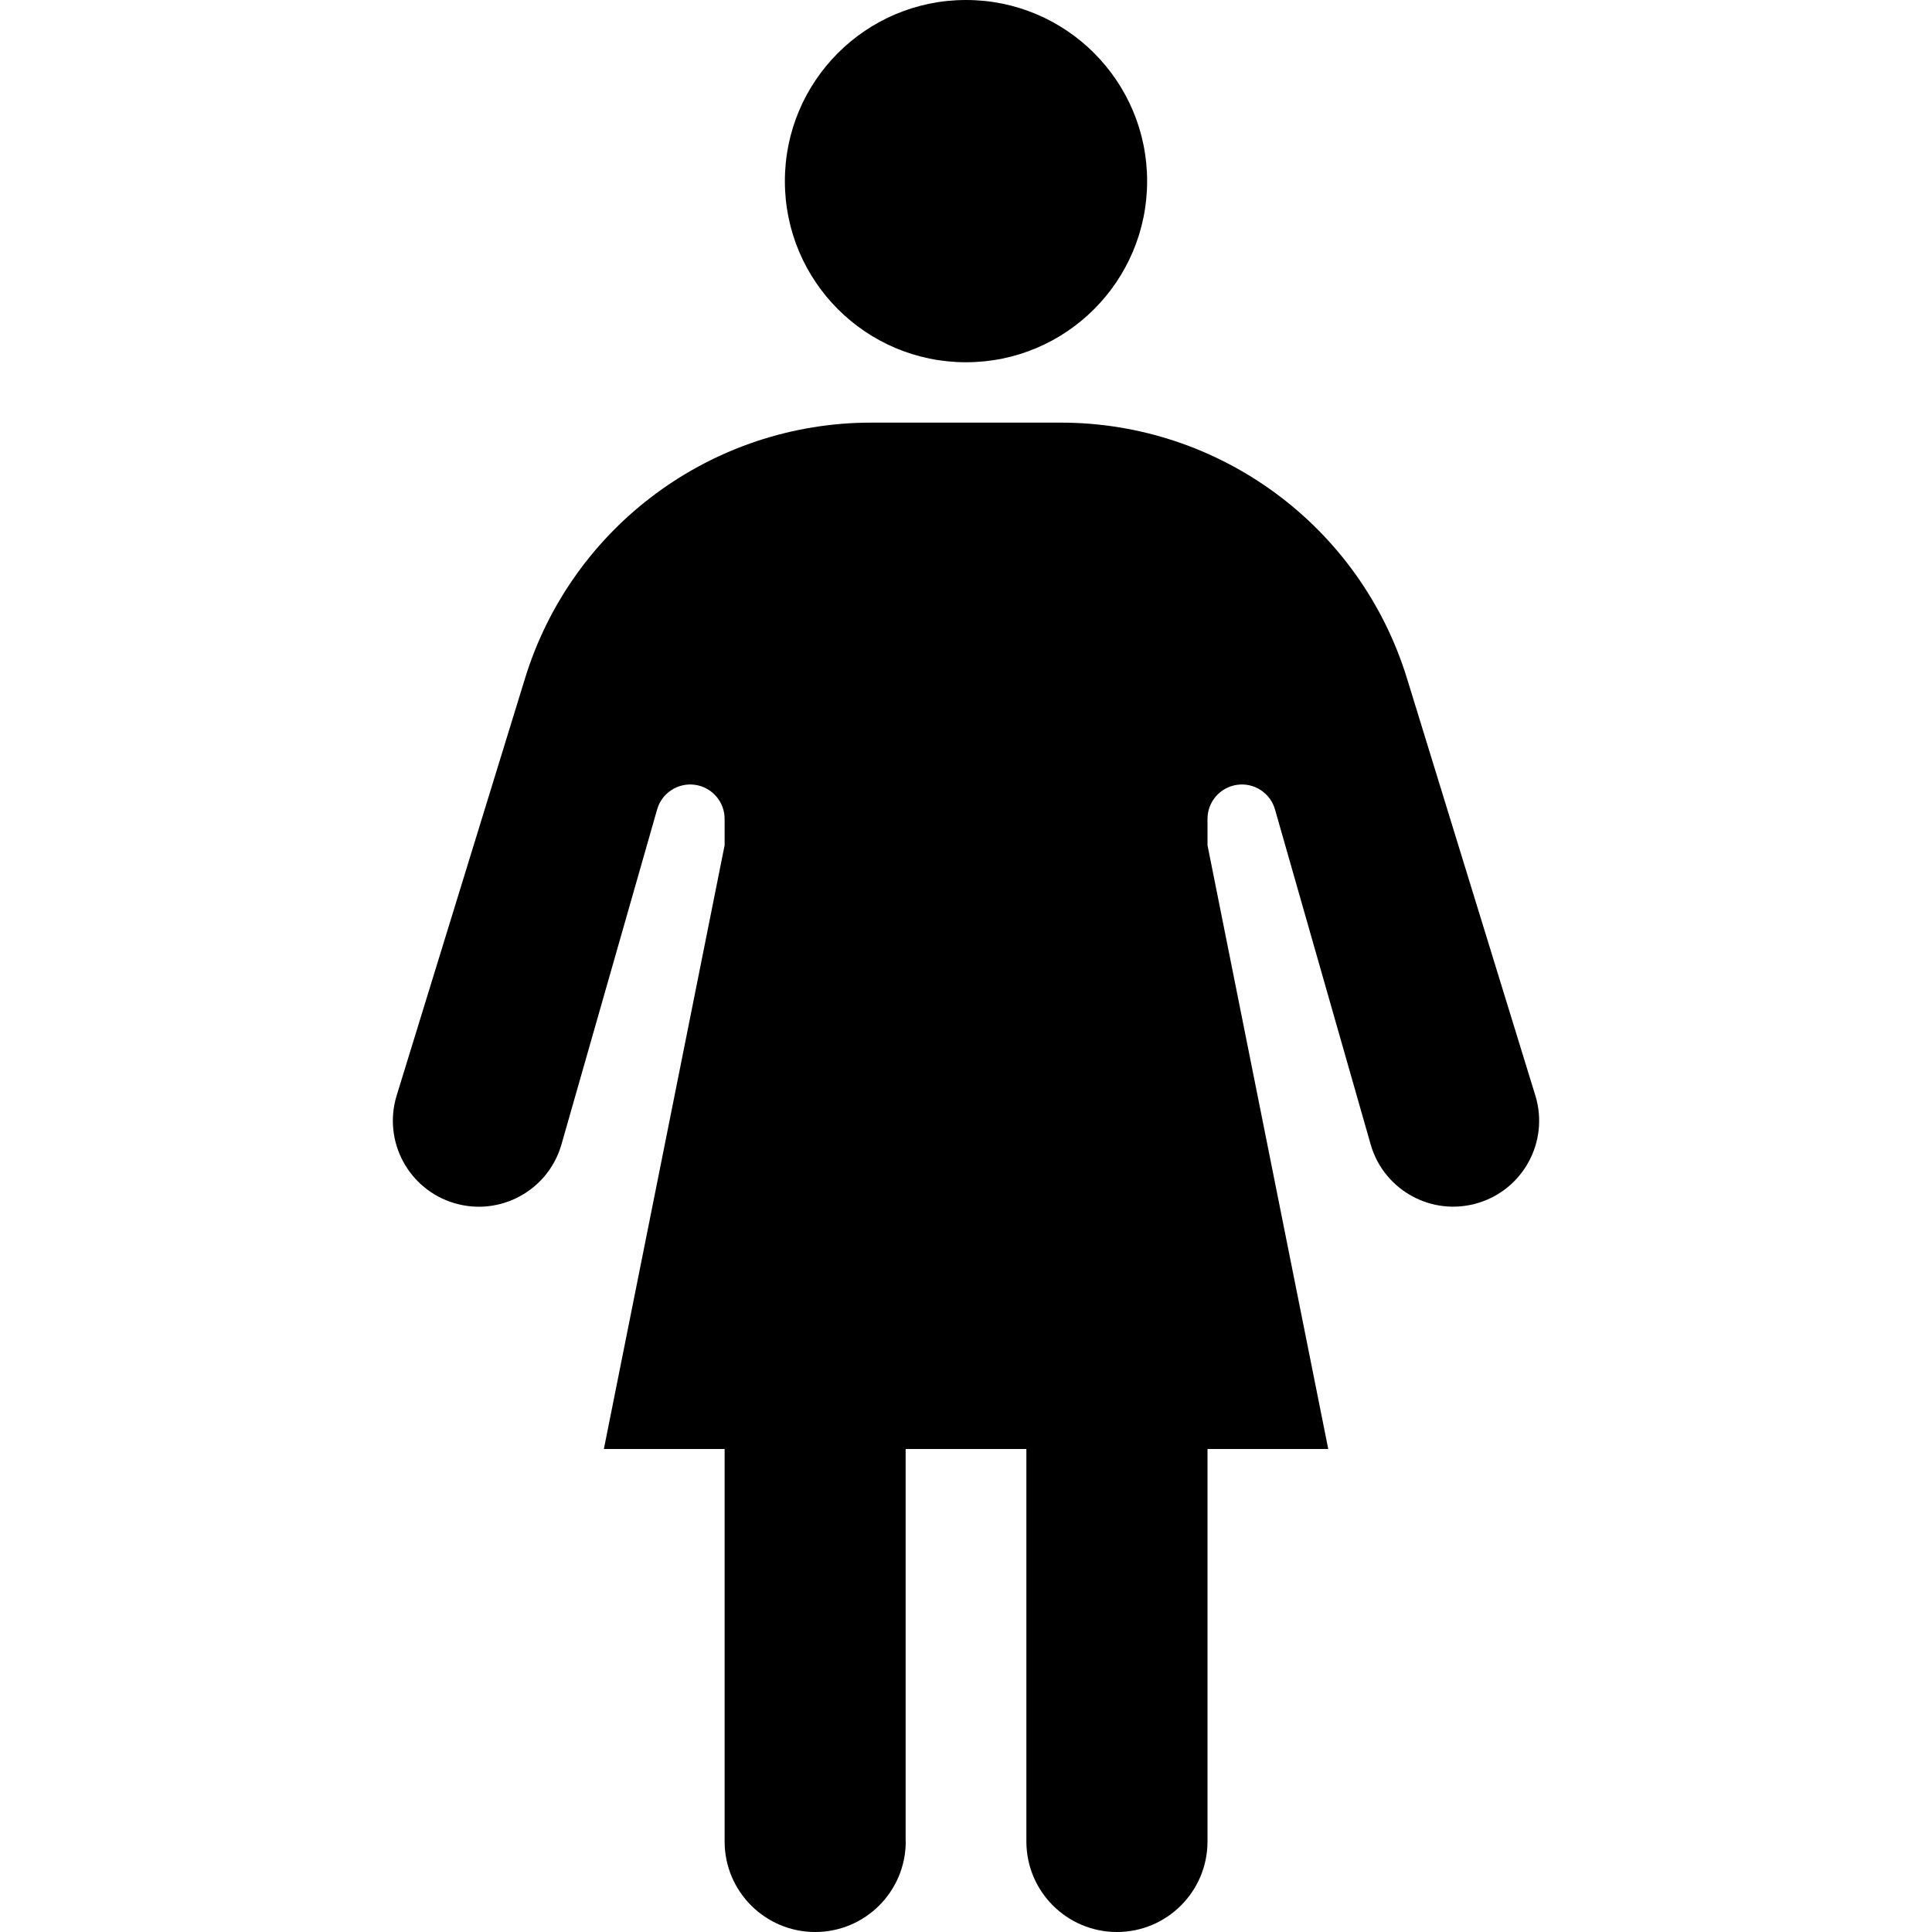
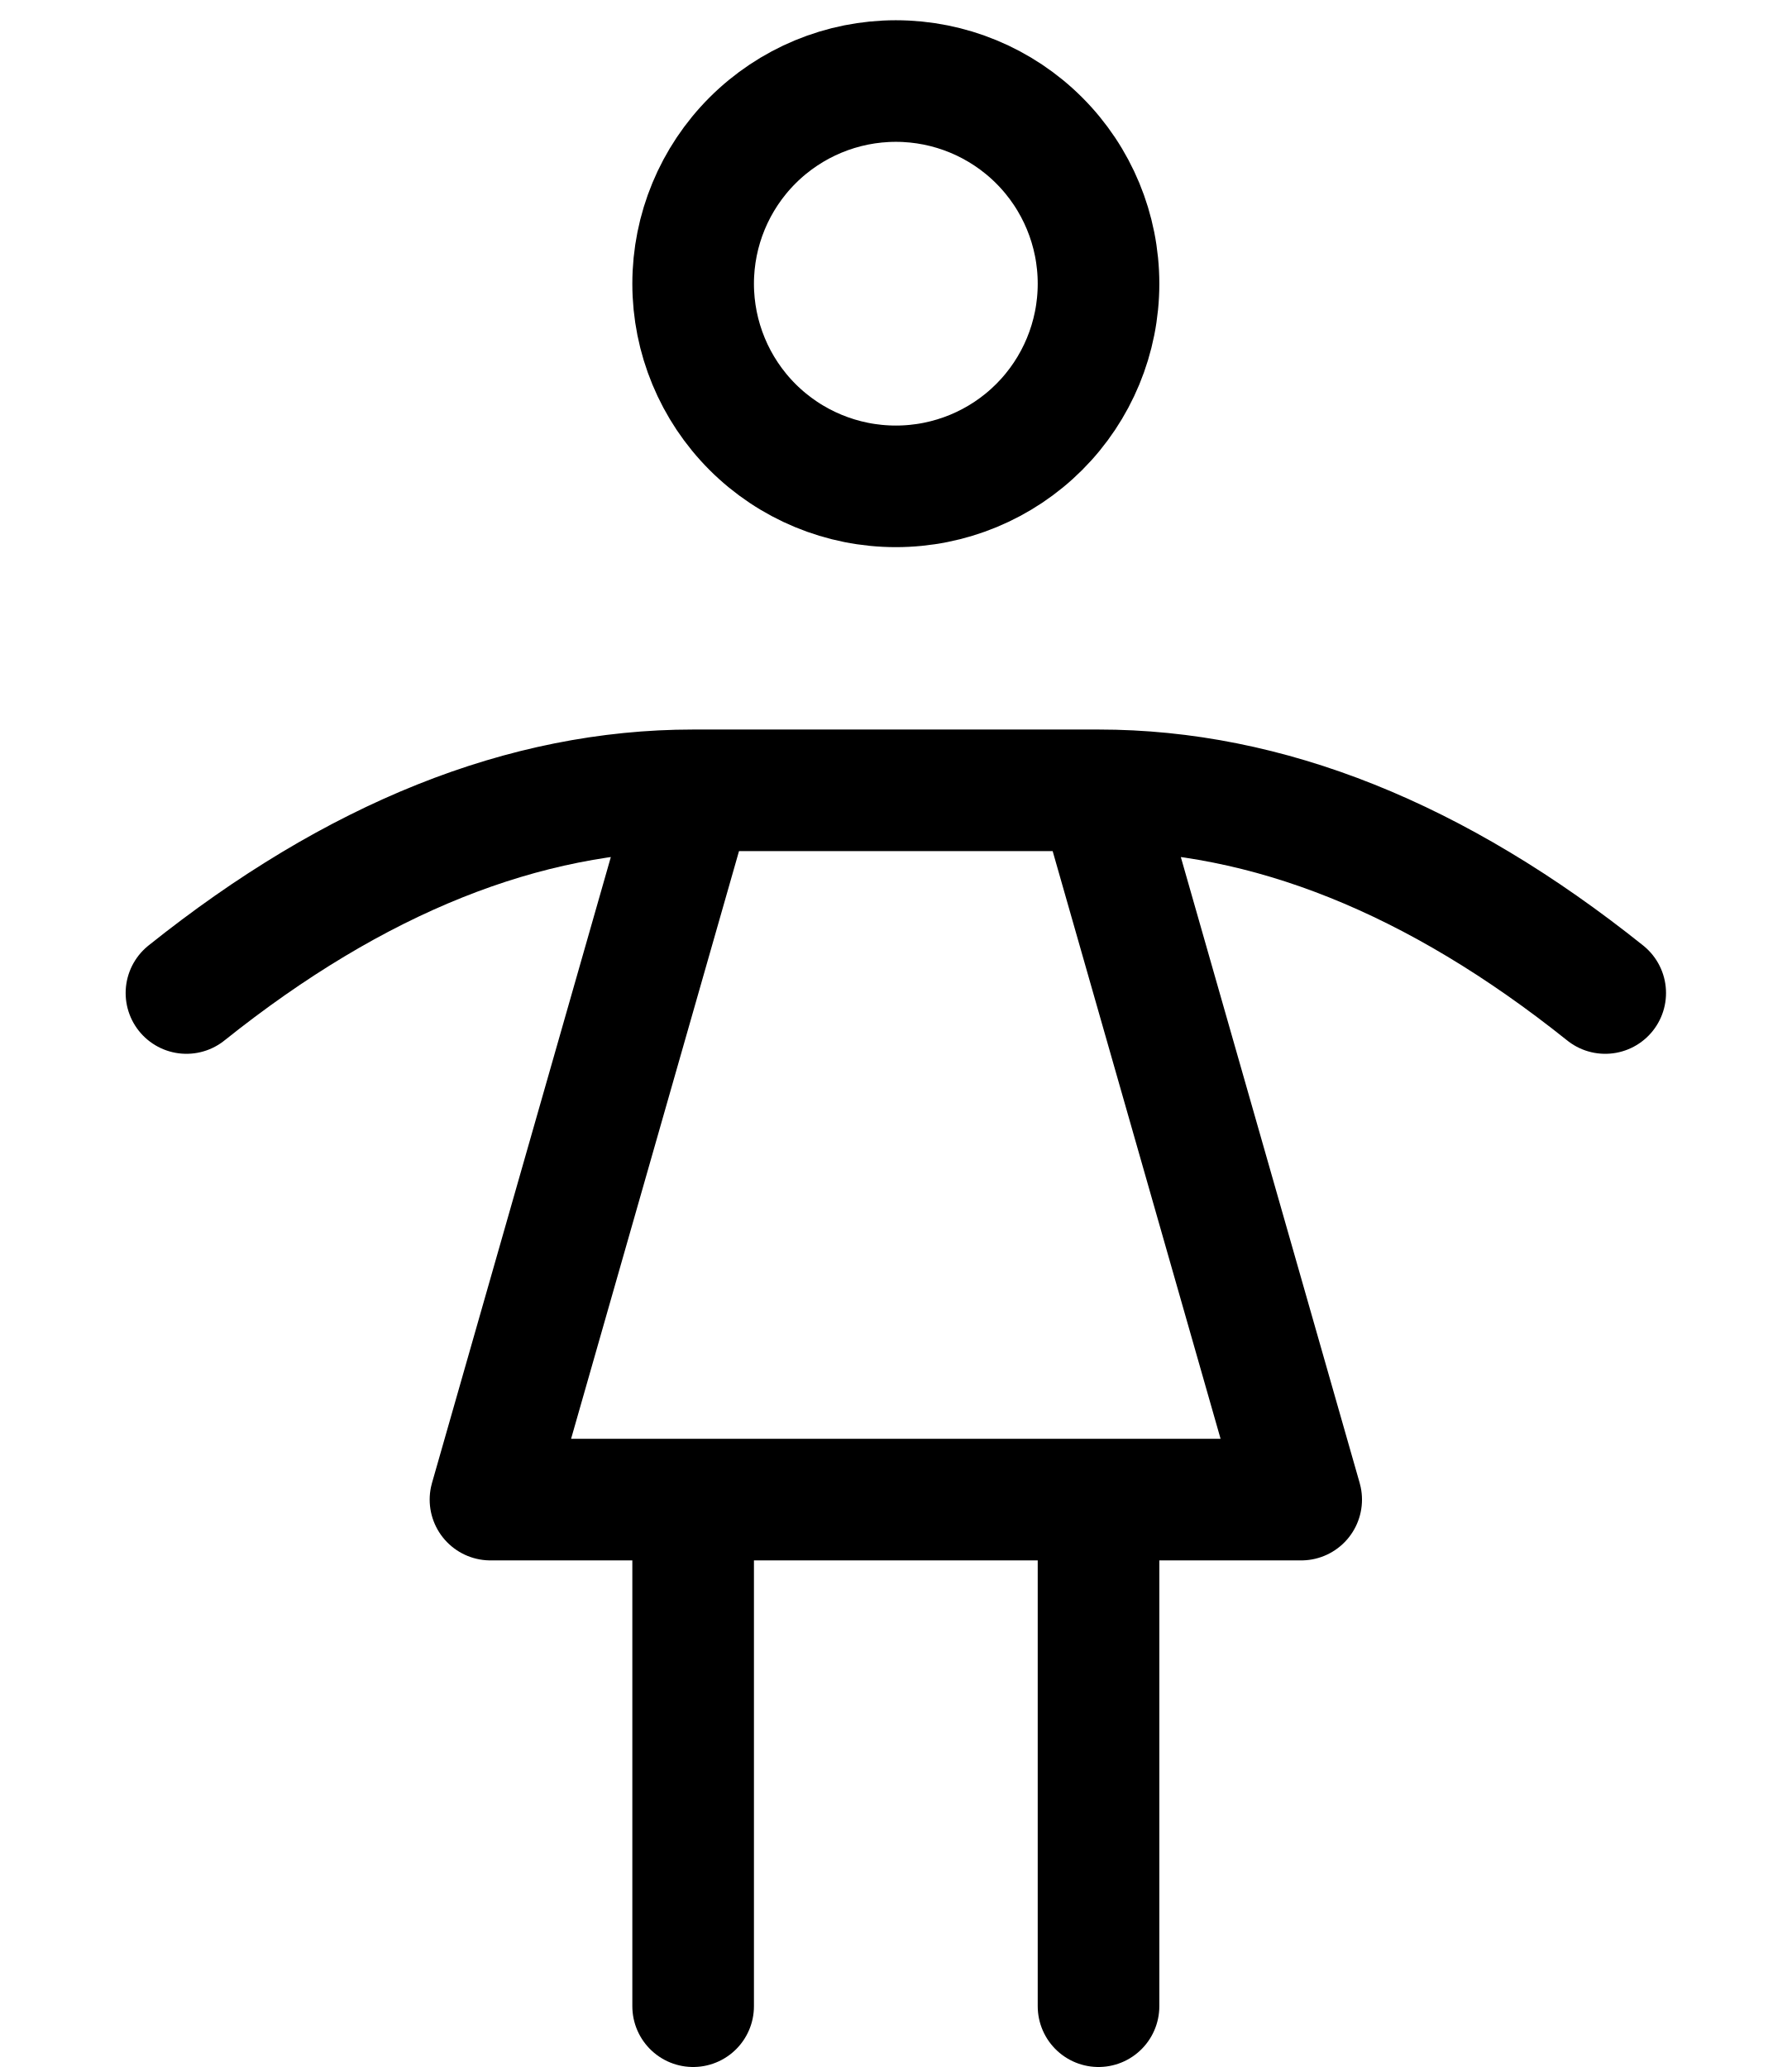
- <svg xmlns="http://www.w3.org/2000/svg" width="16" height="16" fill="currentColor" className="bi bi-person-standing-dress" viewBox="0 0 16 16">
-   <path d="M8 3a1.5 1.5 0 1 0 0-3 1.5 1.5 0 0 0 0 3m-.5 12.25V12h1v3.25a.75.75 0 0 0 1.5 0V12h1l-1-5v-.215a.285.285 0 0 1 .56-.078l.793 2.777a.711.711 0 1 0 1.364-.405l-1.065-3.461A3 3 0 0 0 8.784 3.5H7.216a3 3 0 0 0-2.868 2.118L3.283 9.079a.711.711 0 1 0 1.365.405l.793-2.777a.285.285 0 0 1 .56.078V7l-1 5h1v3.25a.75.75 0 0 0 1.5 0Z" />
+ <svg xmlns="http://www.w3.org/2000/svg" width="26" height="30" viewBox="0 0 26 34" fill="none">
+   <path d="M9.666 24.667V33M16.333 24.667V33M16.333 13L19.666 24.667H6.333L9.666 13M16.333 13H9.666M16.333 13C19.111 13 21.888 14.112 24.666 16.334M9.666 13C6.888 13 4.111 14.112 1.333 16.334M9.666 4.667C9.666 5.551 10.018 6.399 10.643 7.024C11.268 7.649 12.116 8 13 8C13.884 8 14.732 7.649 15.357 7.024C15.982 6.399 16.333 5.551 16.333 4.667C16.333 3.783 15.982 2.935 15.357 2.31C14.732 1.685 13.884 1.333 13 1.333C12.116 1.333 11.268 1.685 10.643 2.31C10.018 2.935 9.666 3.783 9.666 4.667Z" stroke="black" stroke-width="2" stroke-linecap="round" stroke-linejoin="round" />
</svg>
